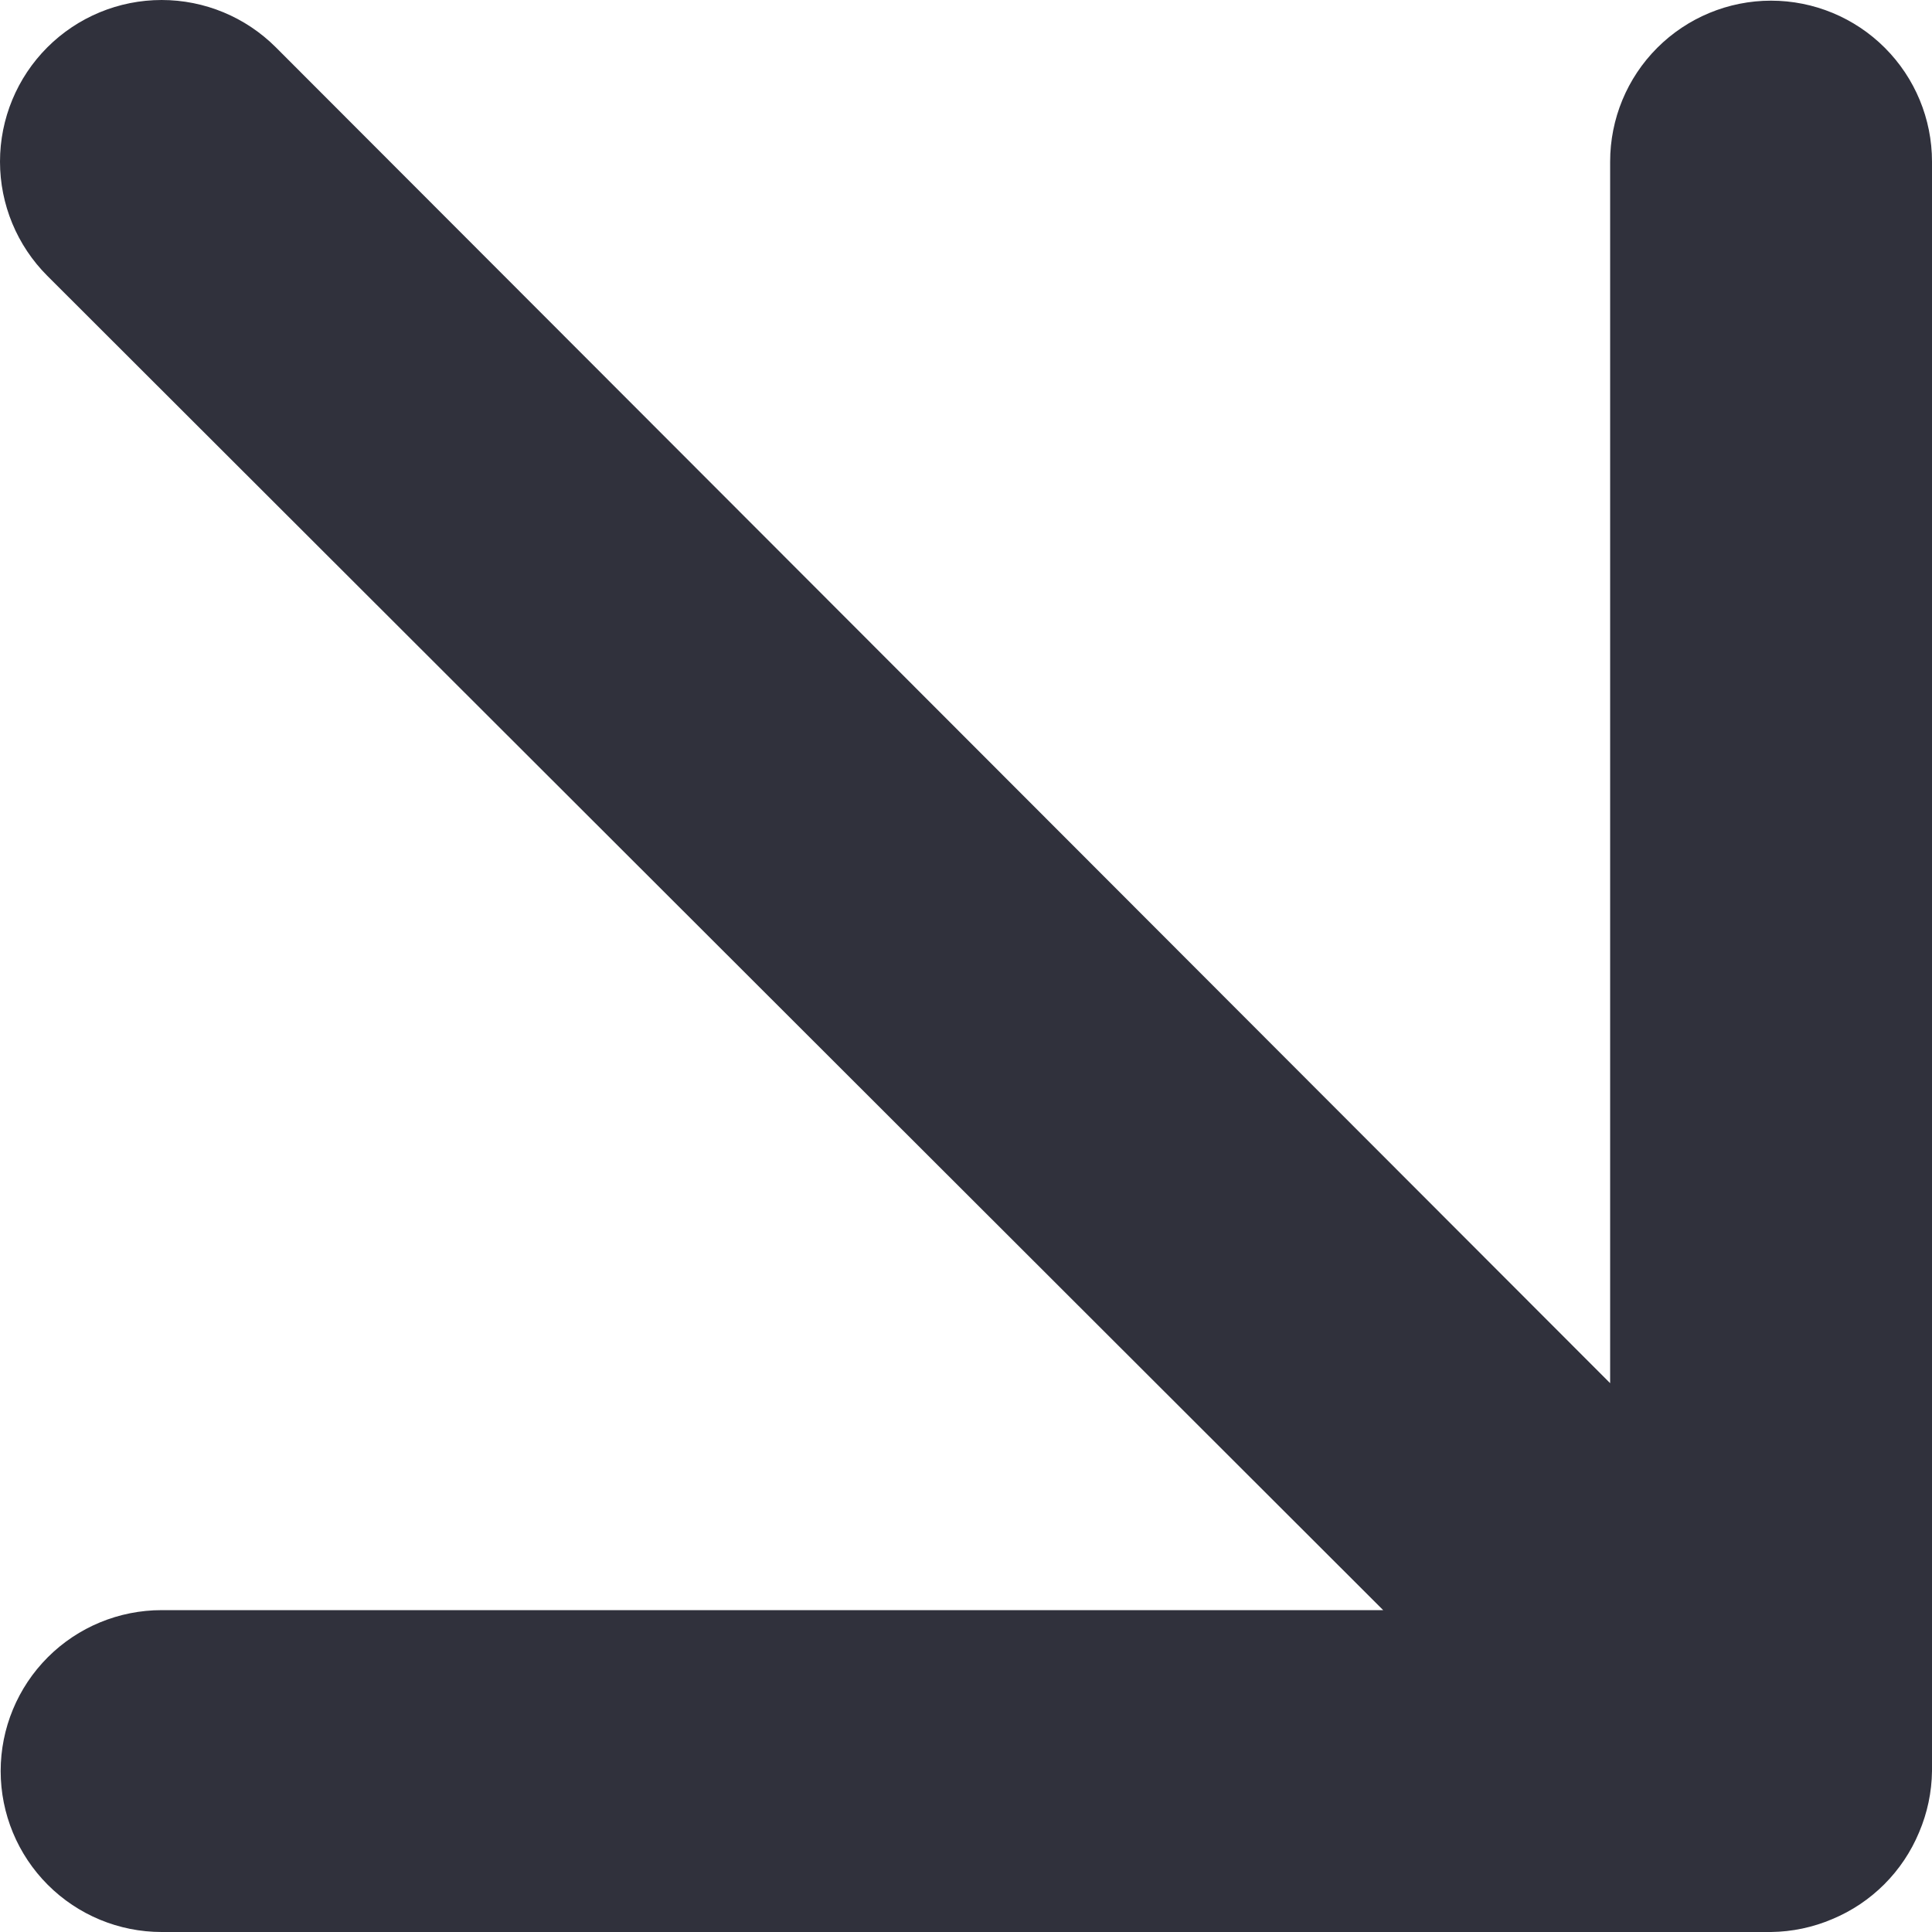
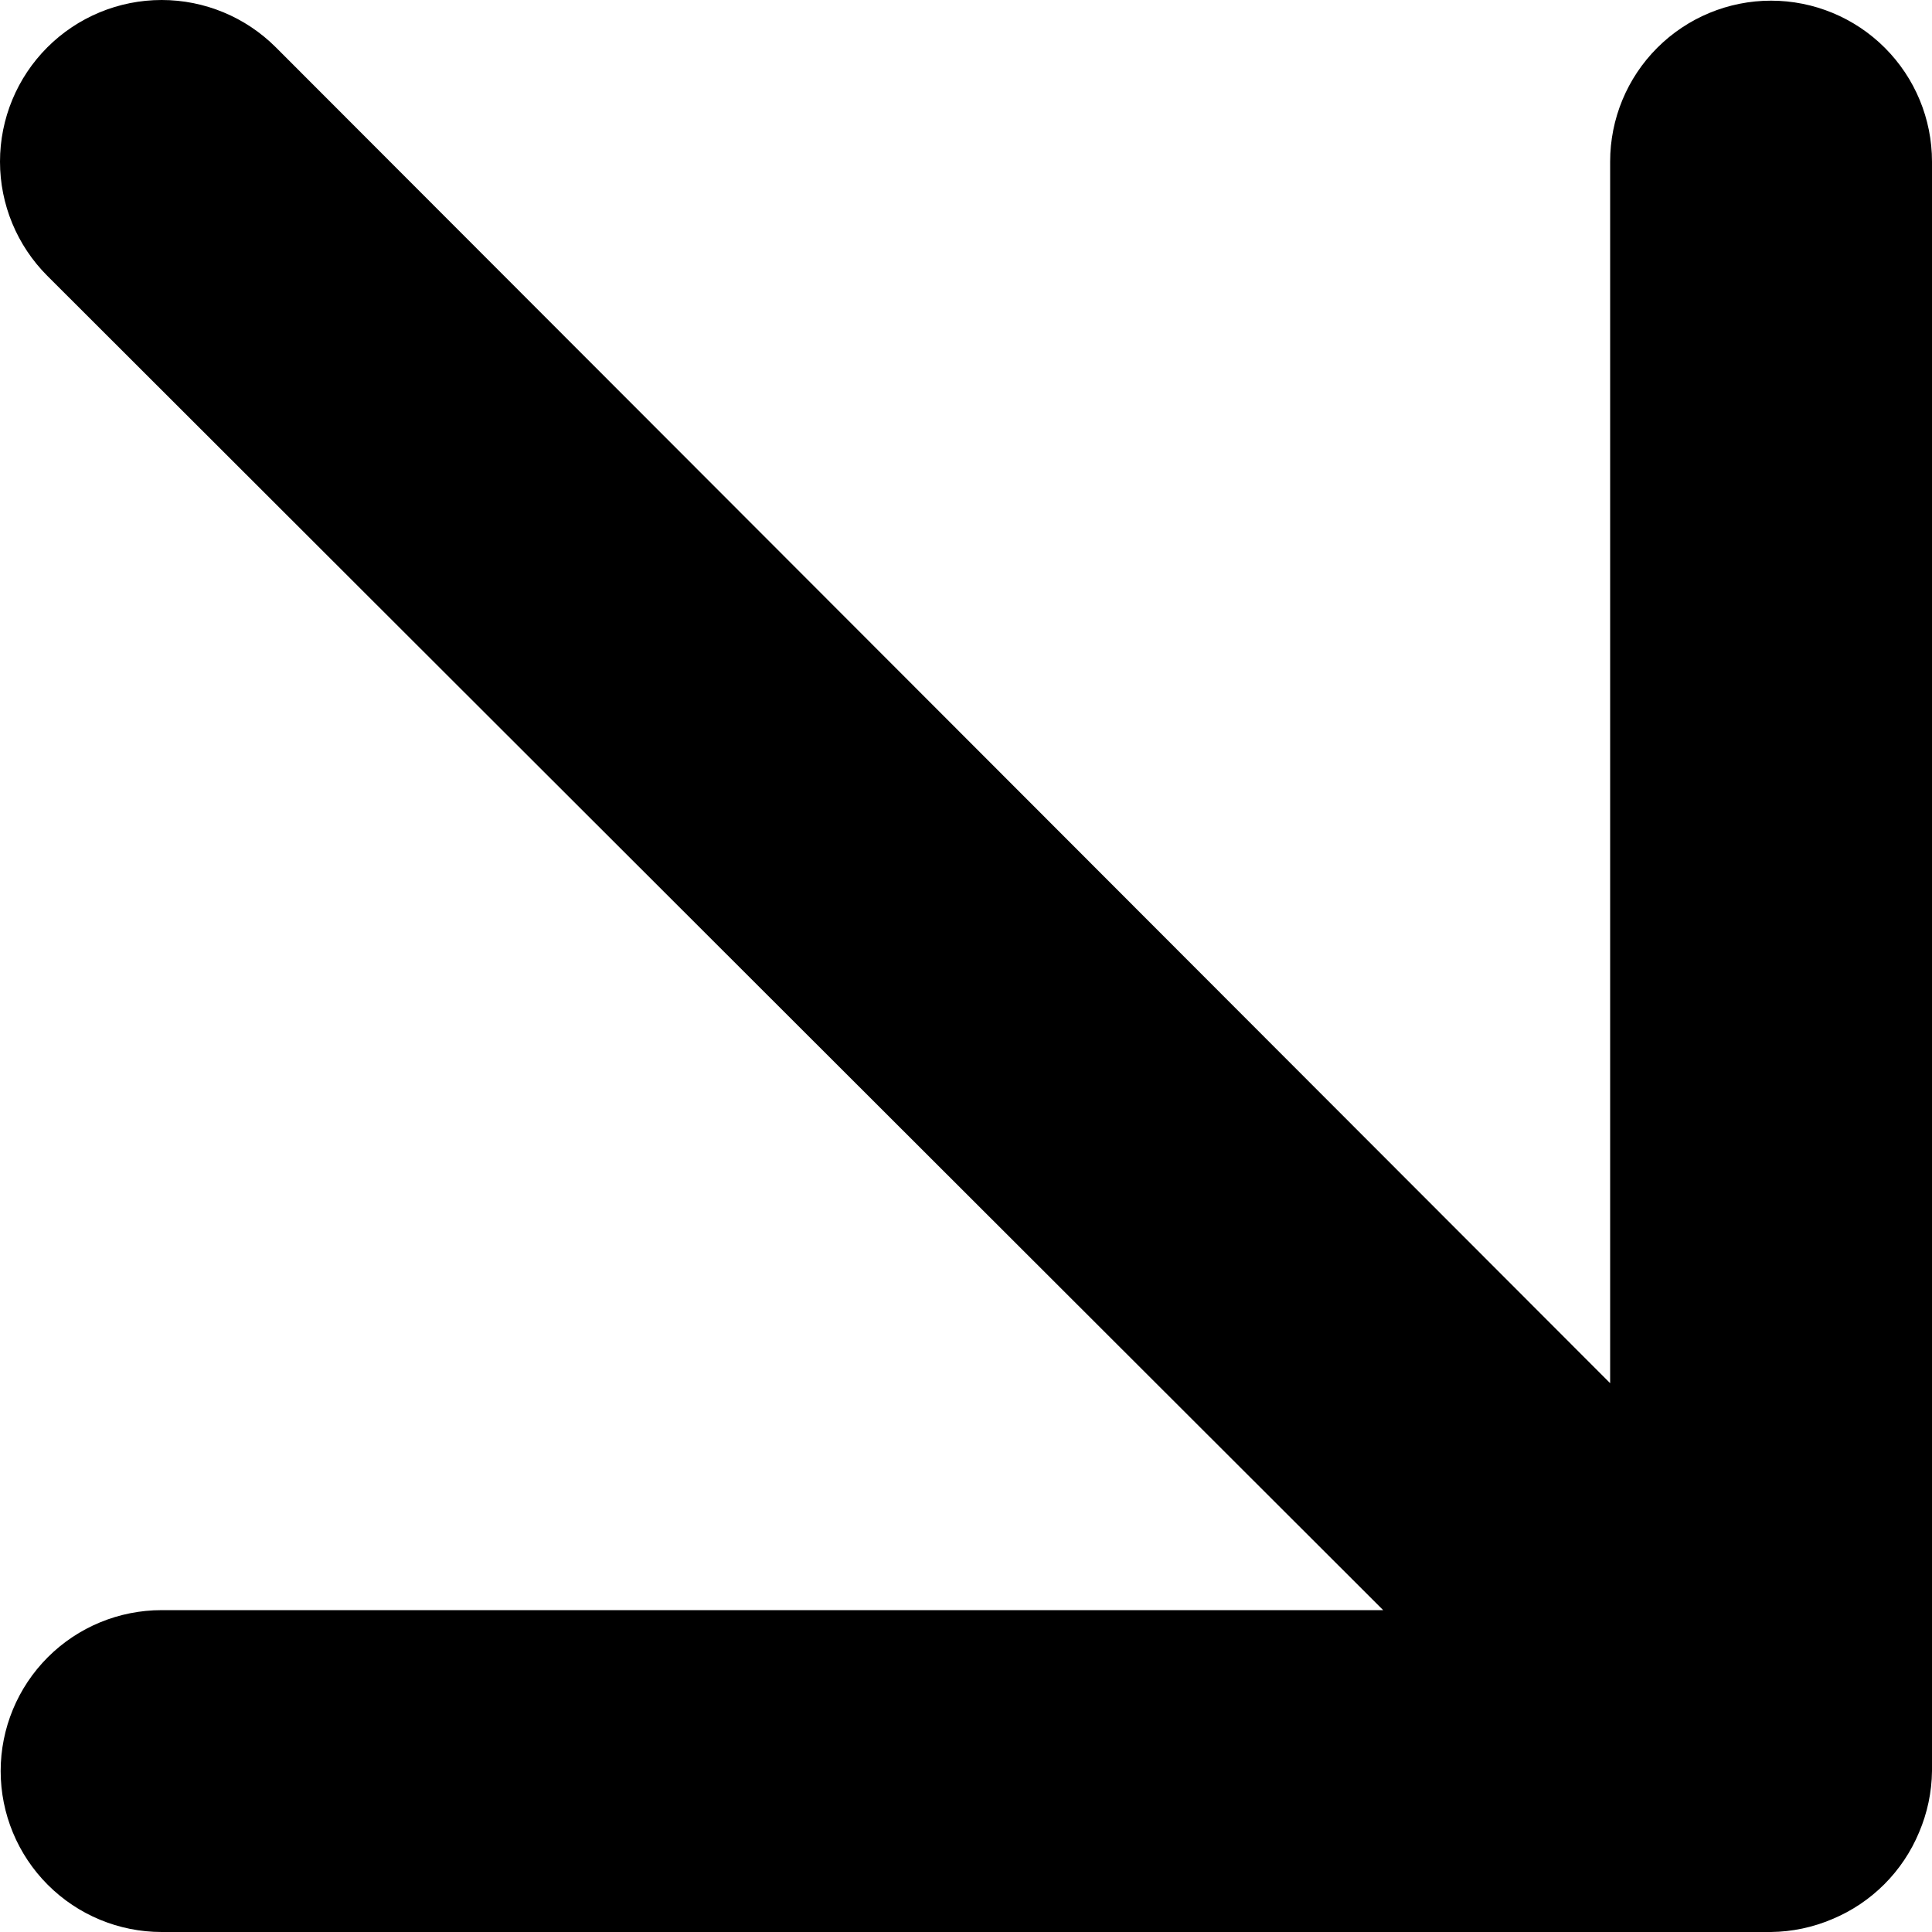
- <svg xmlns="http://www.w3.org/2000/svg" width="32" height="32" viewBox="0 0 32 32" fill="000000">
-   <path d="M29.334 0.011C28.627 0.011 27.949 0.292 27.449 0.792C26.949 1.292 26.669 1.97 26.669 2.677V22.91L4.569 0.784C4.067 0.282 3.387 -5.28913e-09 2.677 0C1.967 5.28914e-09 1.286 0.282 0.784 0.784C0.282 1.286 5.28914e-09 1.967 0 2.677C-5.28913e-09 3.387 0.282 4.067 0.784 4.569L22.91 26.669H2.677C1.97 26.669 1.292 26.949 0.792 27.449C0.292 27.949 0.011 28.627 0.011 29.334C0.011 30.041 0.292 30.719 0.792 31.219C1.292 31.719 1.97 32 2.677 32H29.334C29.683 31.996 30.027 31.923 30.347 31.787C30.999 31.516 31.516 30.999 31.787 30.347C31.923 30.027 31.996 29.683 32 29.334V2.677C32 1.97 31.719 1.292 31.219 0.792C30.719 0.292 30.041 0.011 29.334 0.011Z" fill="#30313C" />
+ <svg xmlns="http://www.w3.org/2000/svg" width="32" height="32" viewBox="0 0 32 32" fill="none">
+   <path d="M29.334 0.011C28.627 0.011 27.949 0.292 27.449 0.792C26.949 1.292 26.669 1.97 26.669 2.677V22.91L4.569 0.784C4.067 0.282 3.387 -5.28913e-09 2.677 0C1.967 5.28914e-09 1.286 0.282 0.784 0.784C0.282 1.286 5.28914e-09 1.967 0 2.677C-5.28913e-09 3.387 0.282 4.067 0.784 4.569L22.91 26.669H2.677C1.97 26.669 1.292 26.949 0.792 27.449C0.292 27.949 0.011 28.627 0.011 29.334C0.011 30.041 0.292 30.719 0.792 31.219C1.292 31.719 1.97 32 2.677 32H29.334C29.683 31.996 30.027 31.923 30.347 31.787C30.999 31.516 31.516 30.999 31.787 30.347C31.923 30.027 31.996 29.683 32 29.334V2.677C32 1.97 31.719 1.292 31.219 0.792C30.719 0.292 30.041 0.011 29.334 0.011Z" fill="currentColor" />
</svg>
